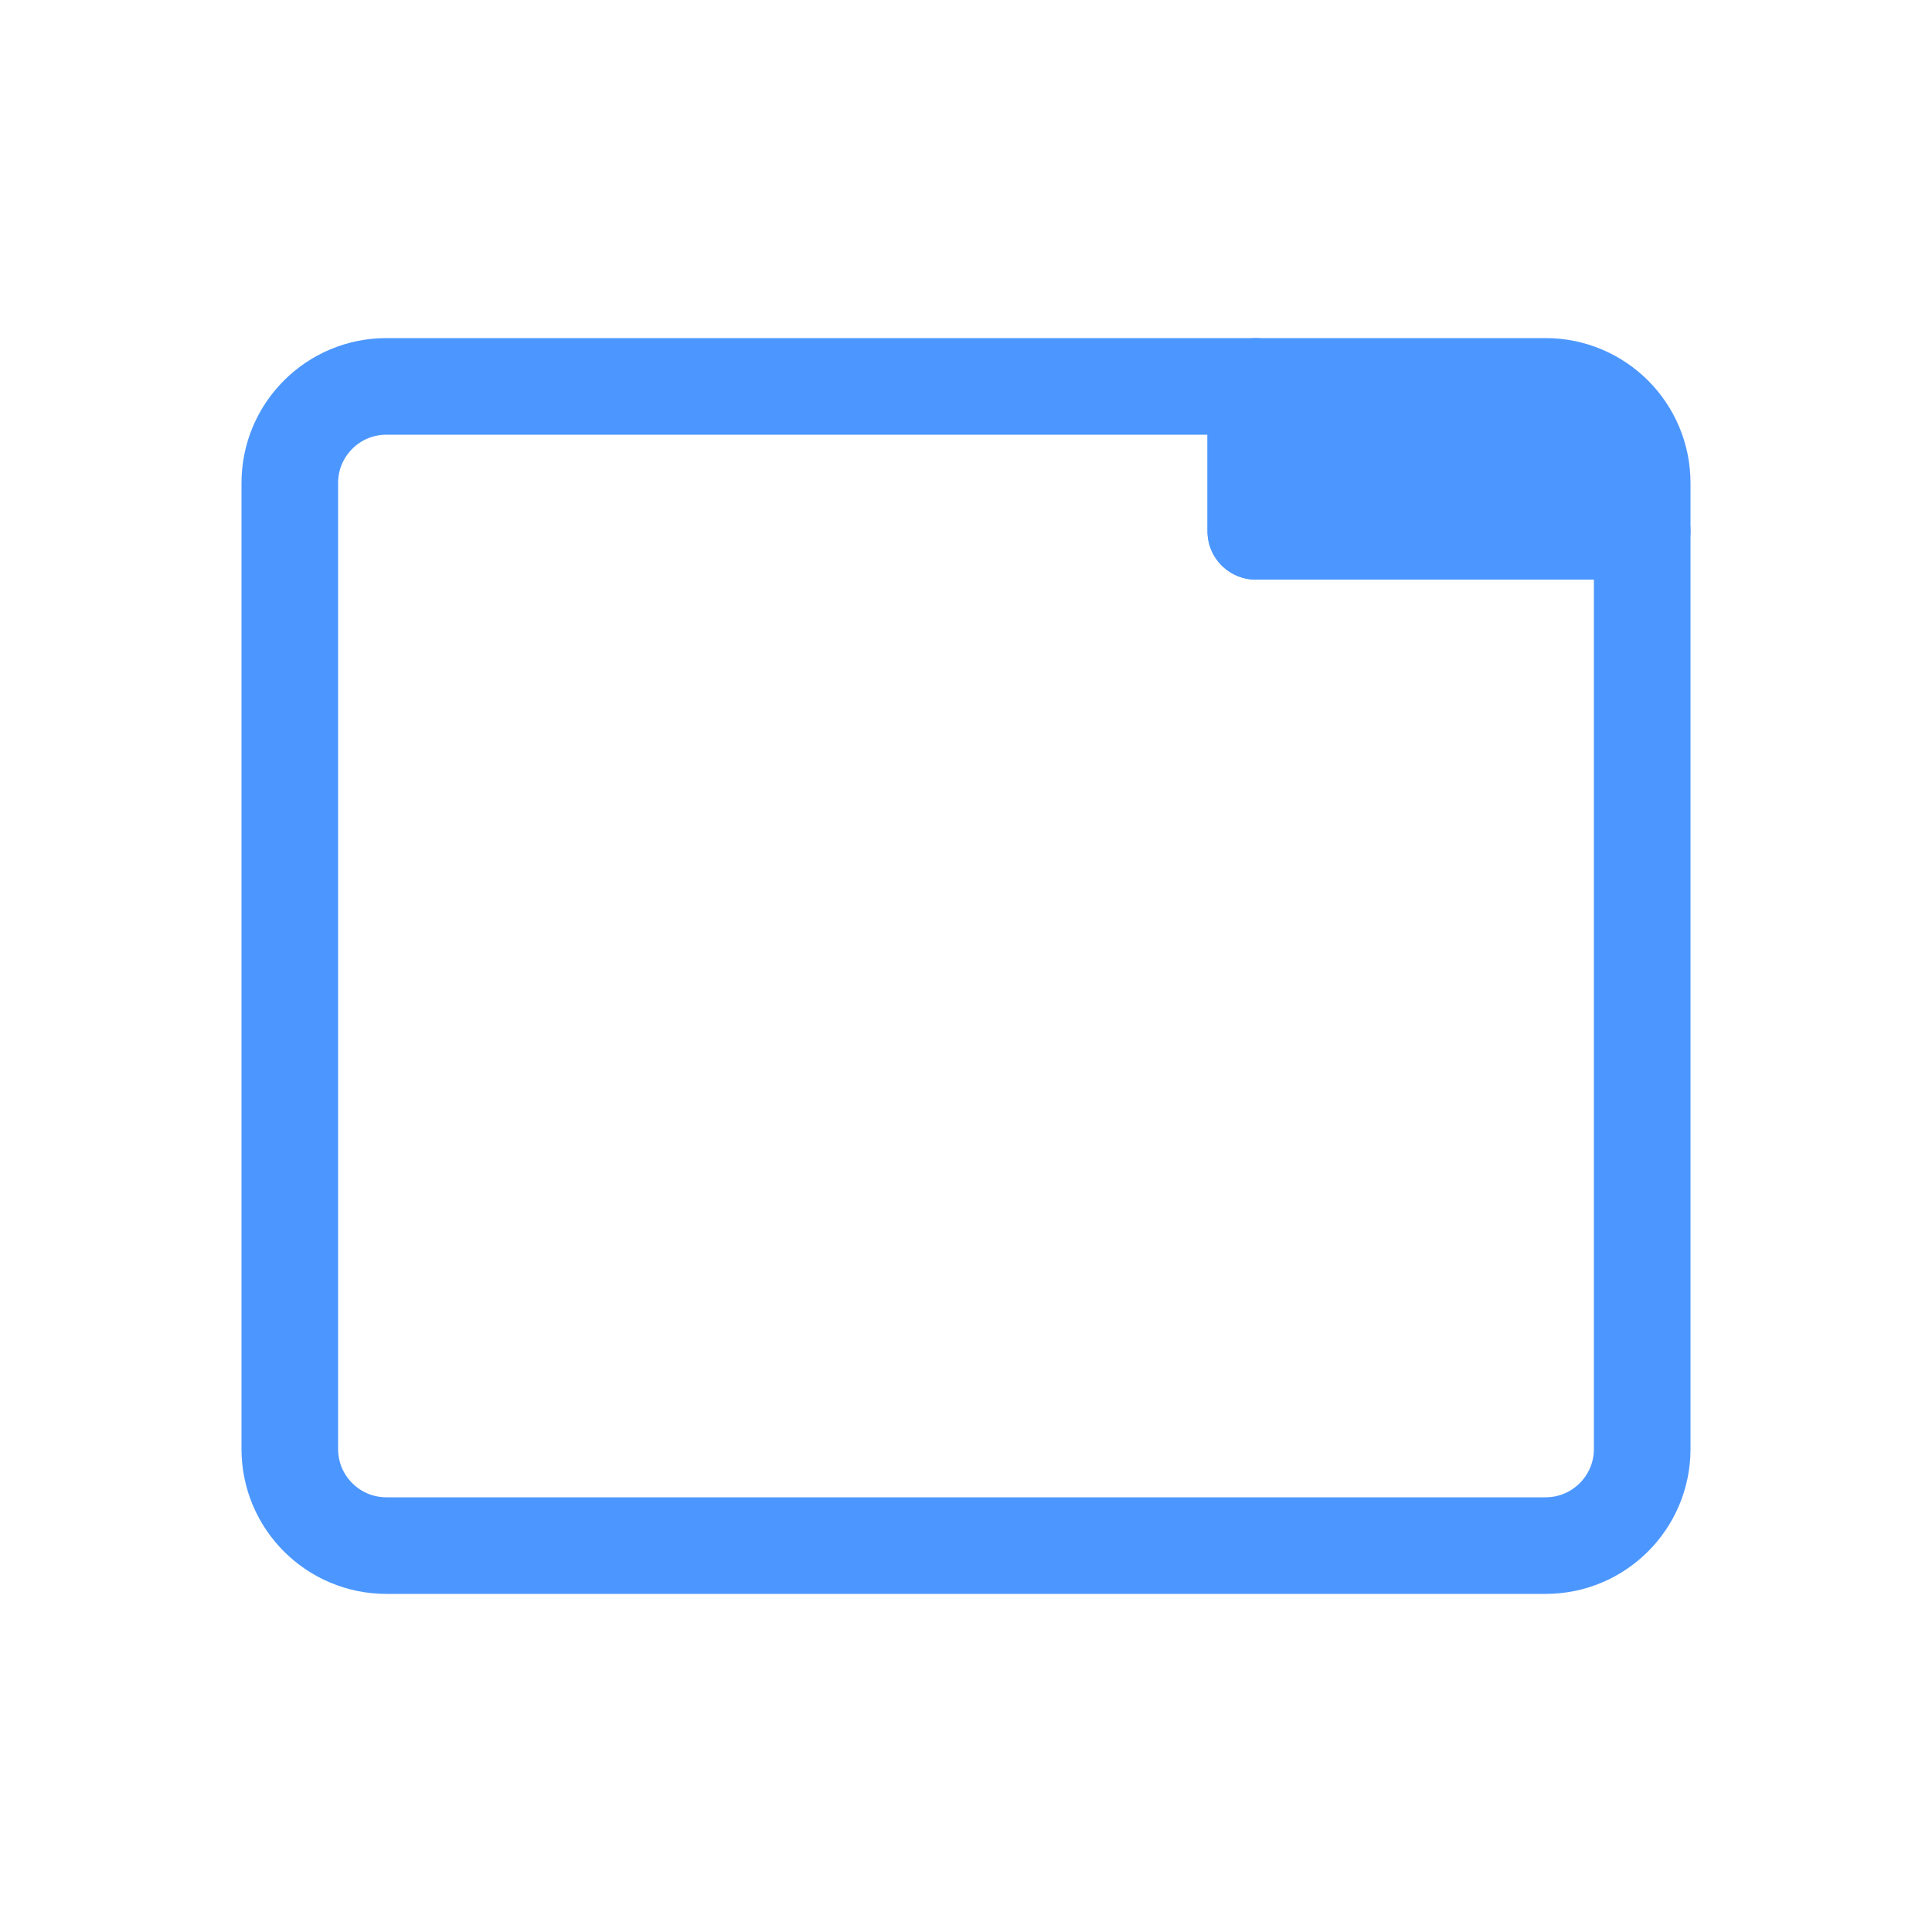
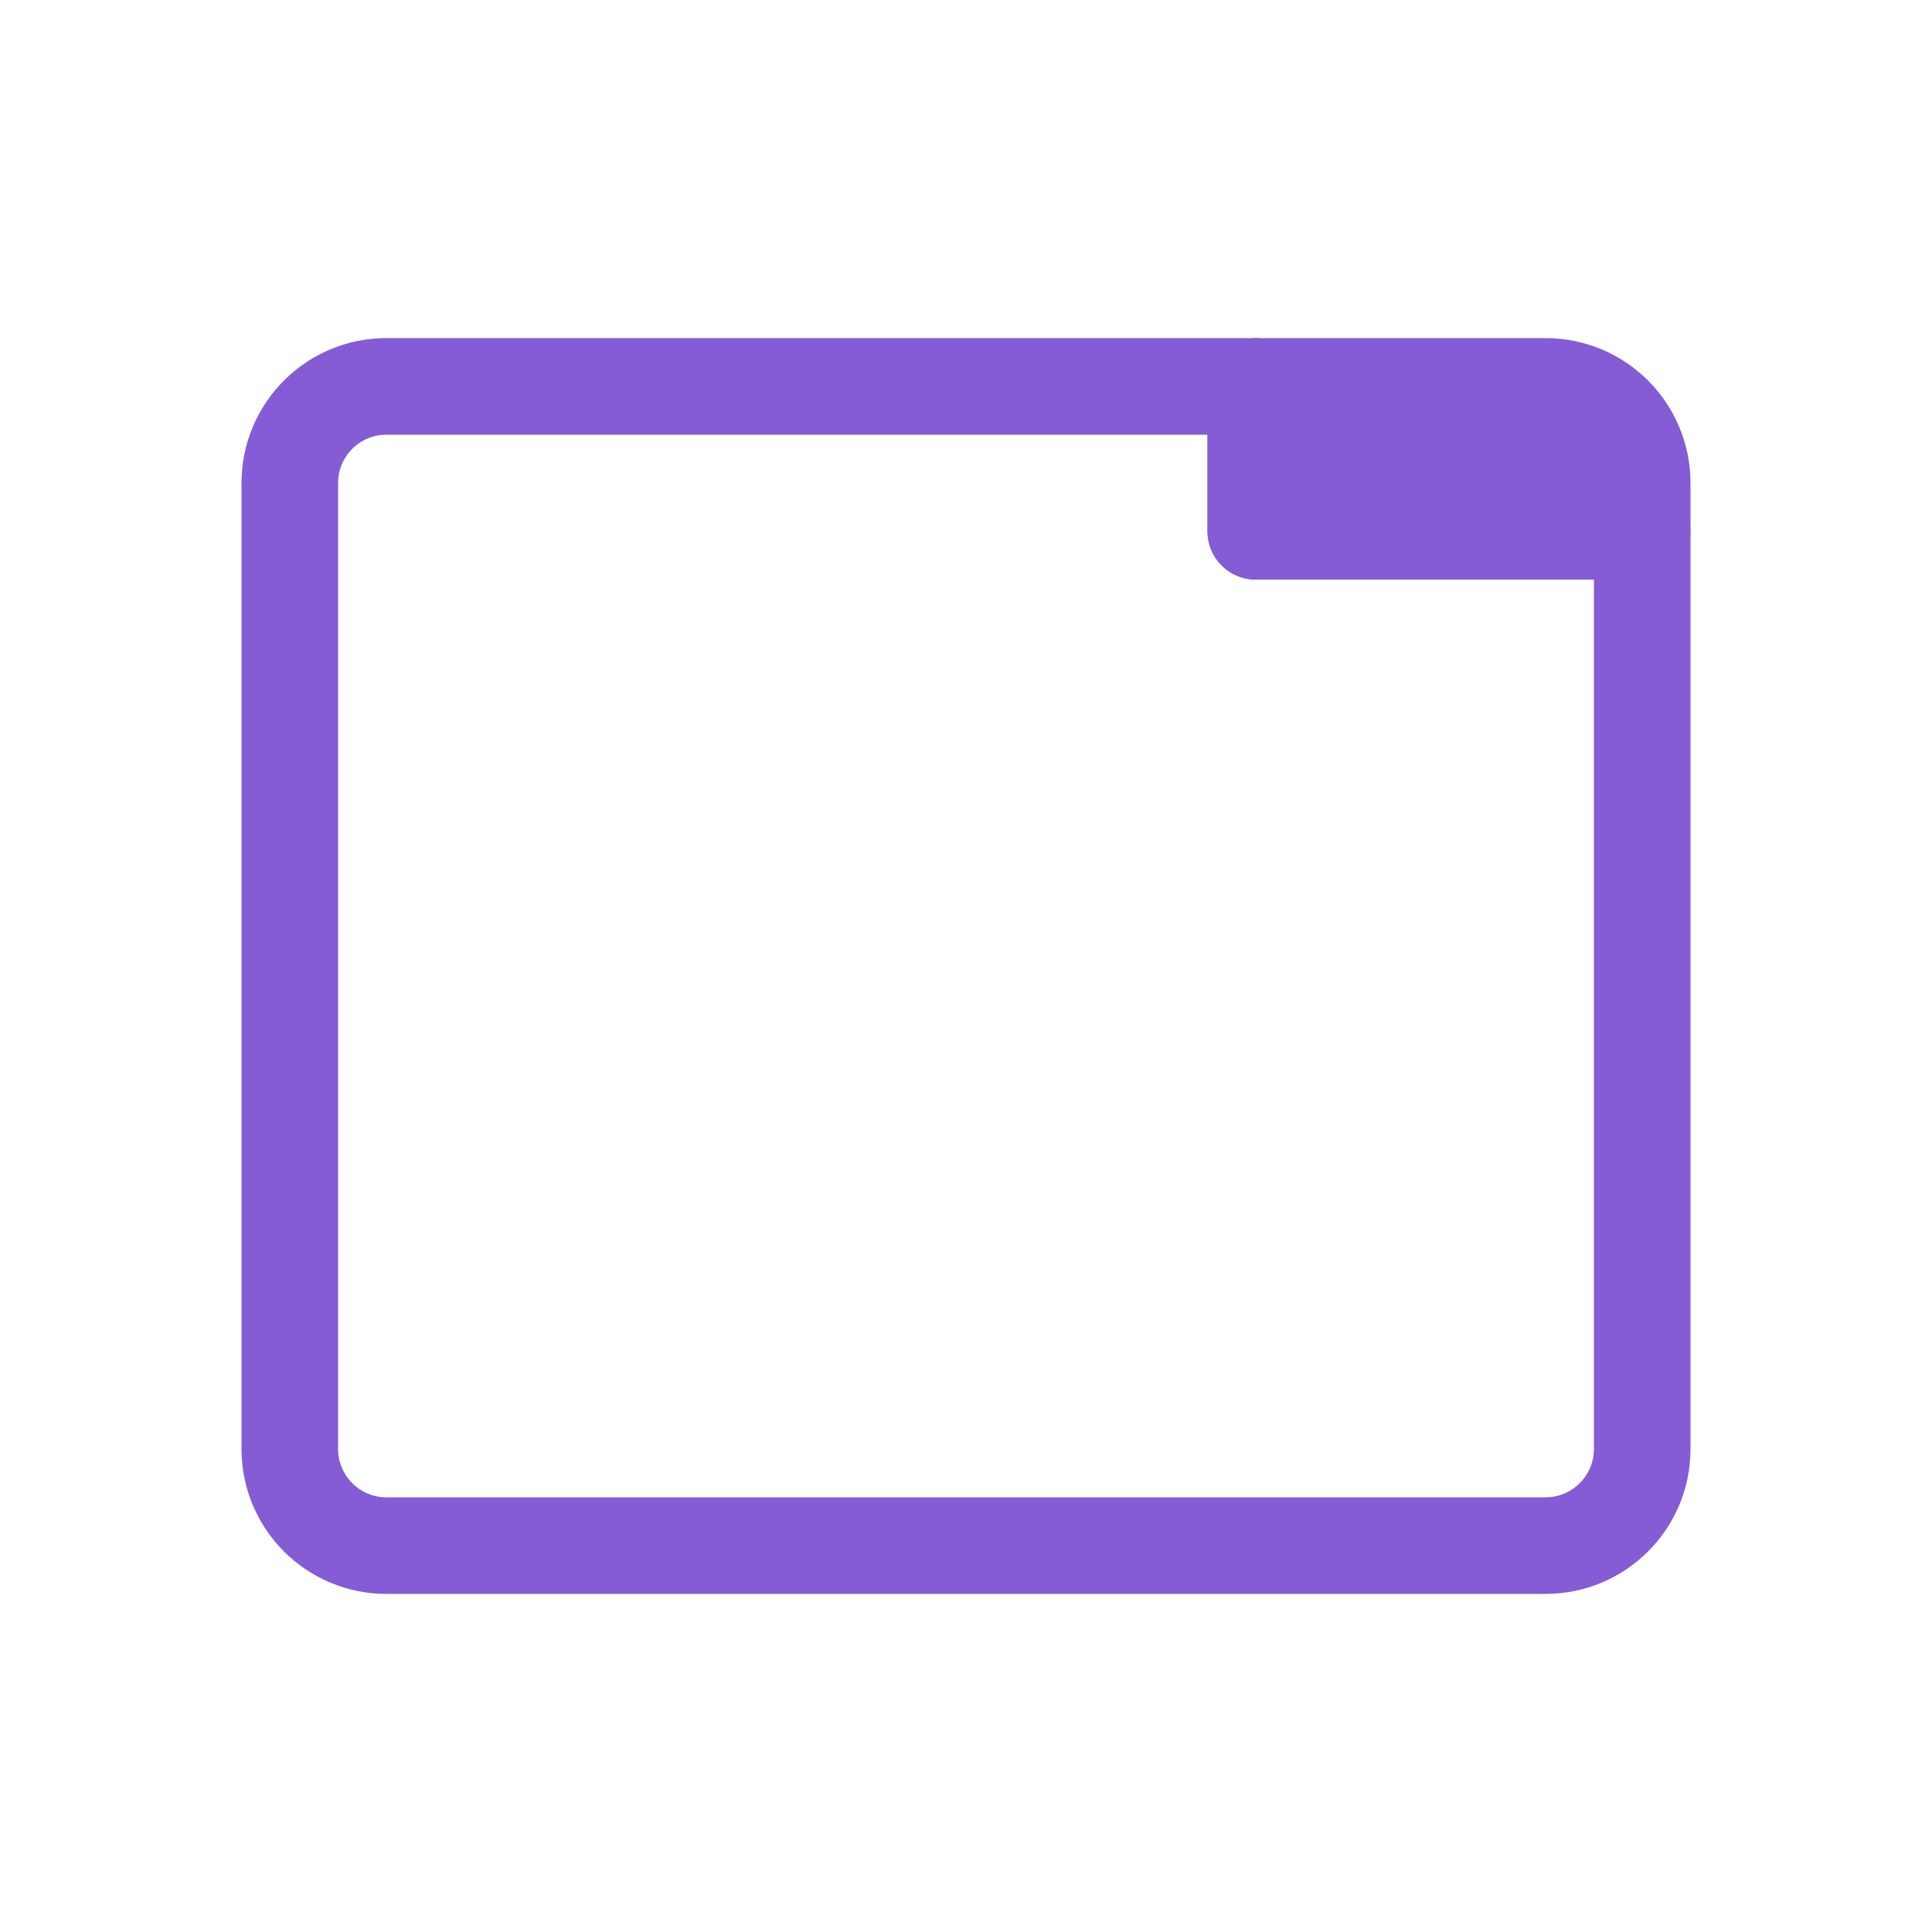
<svg xmlns="http://www.w3.org/2000/svg" width="20" height="20">
-   <g stroke="#4C97FF" fill="none" fill-rule="evenodd" stroke-linecap="round" stroke-linejoin="round">
+   <g stroke="#855cd6" fill="none" fill-rule="evenodd" stroke-linecap="round" stroke-linejoin="round">
    <path d="M4 4a1 1 0 0 0-1 1v10a1 1 0 0 0 1 1h12a1 1 0 0 0 1-1V5.5h-4V4Z" />
-     <path d="M13 4h3a1 1 0 0 1 1 1v.5h-4z" fill="#4c97ff" />
+     <path d="M13 4h3a1 1 0 0 1 1 1v.5h-4z" fill="#855cd6" />
  </g>
</svg>
